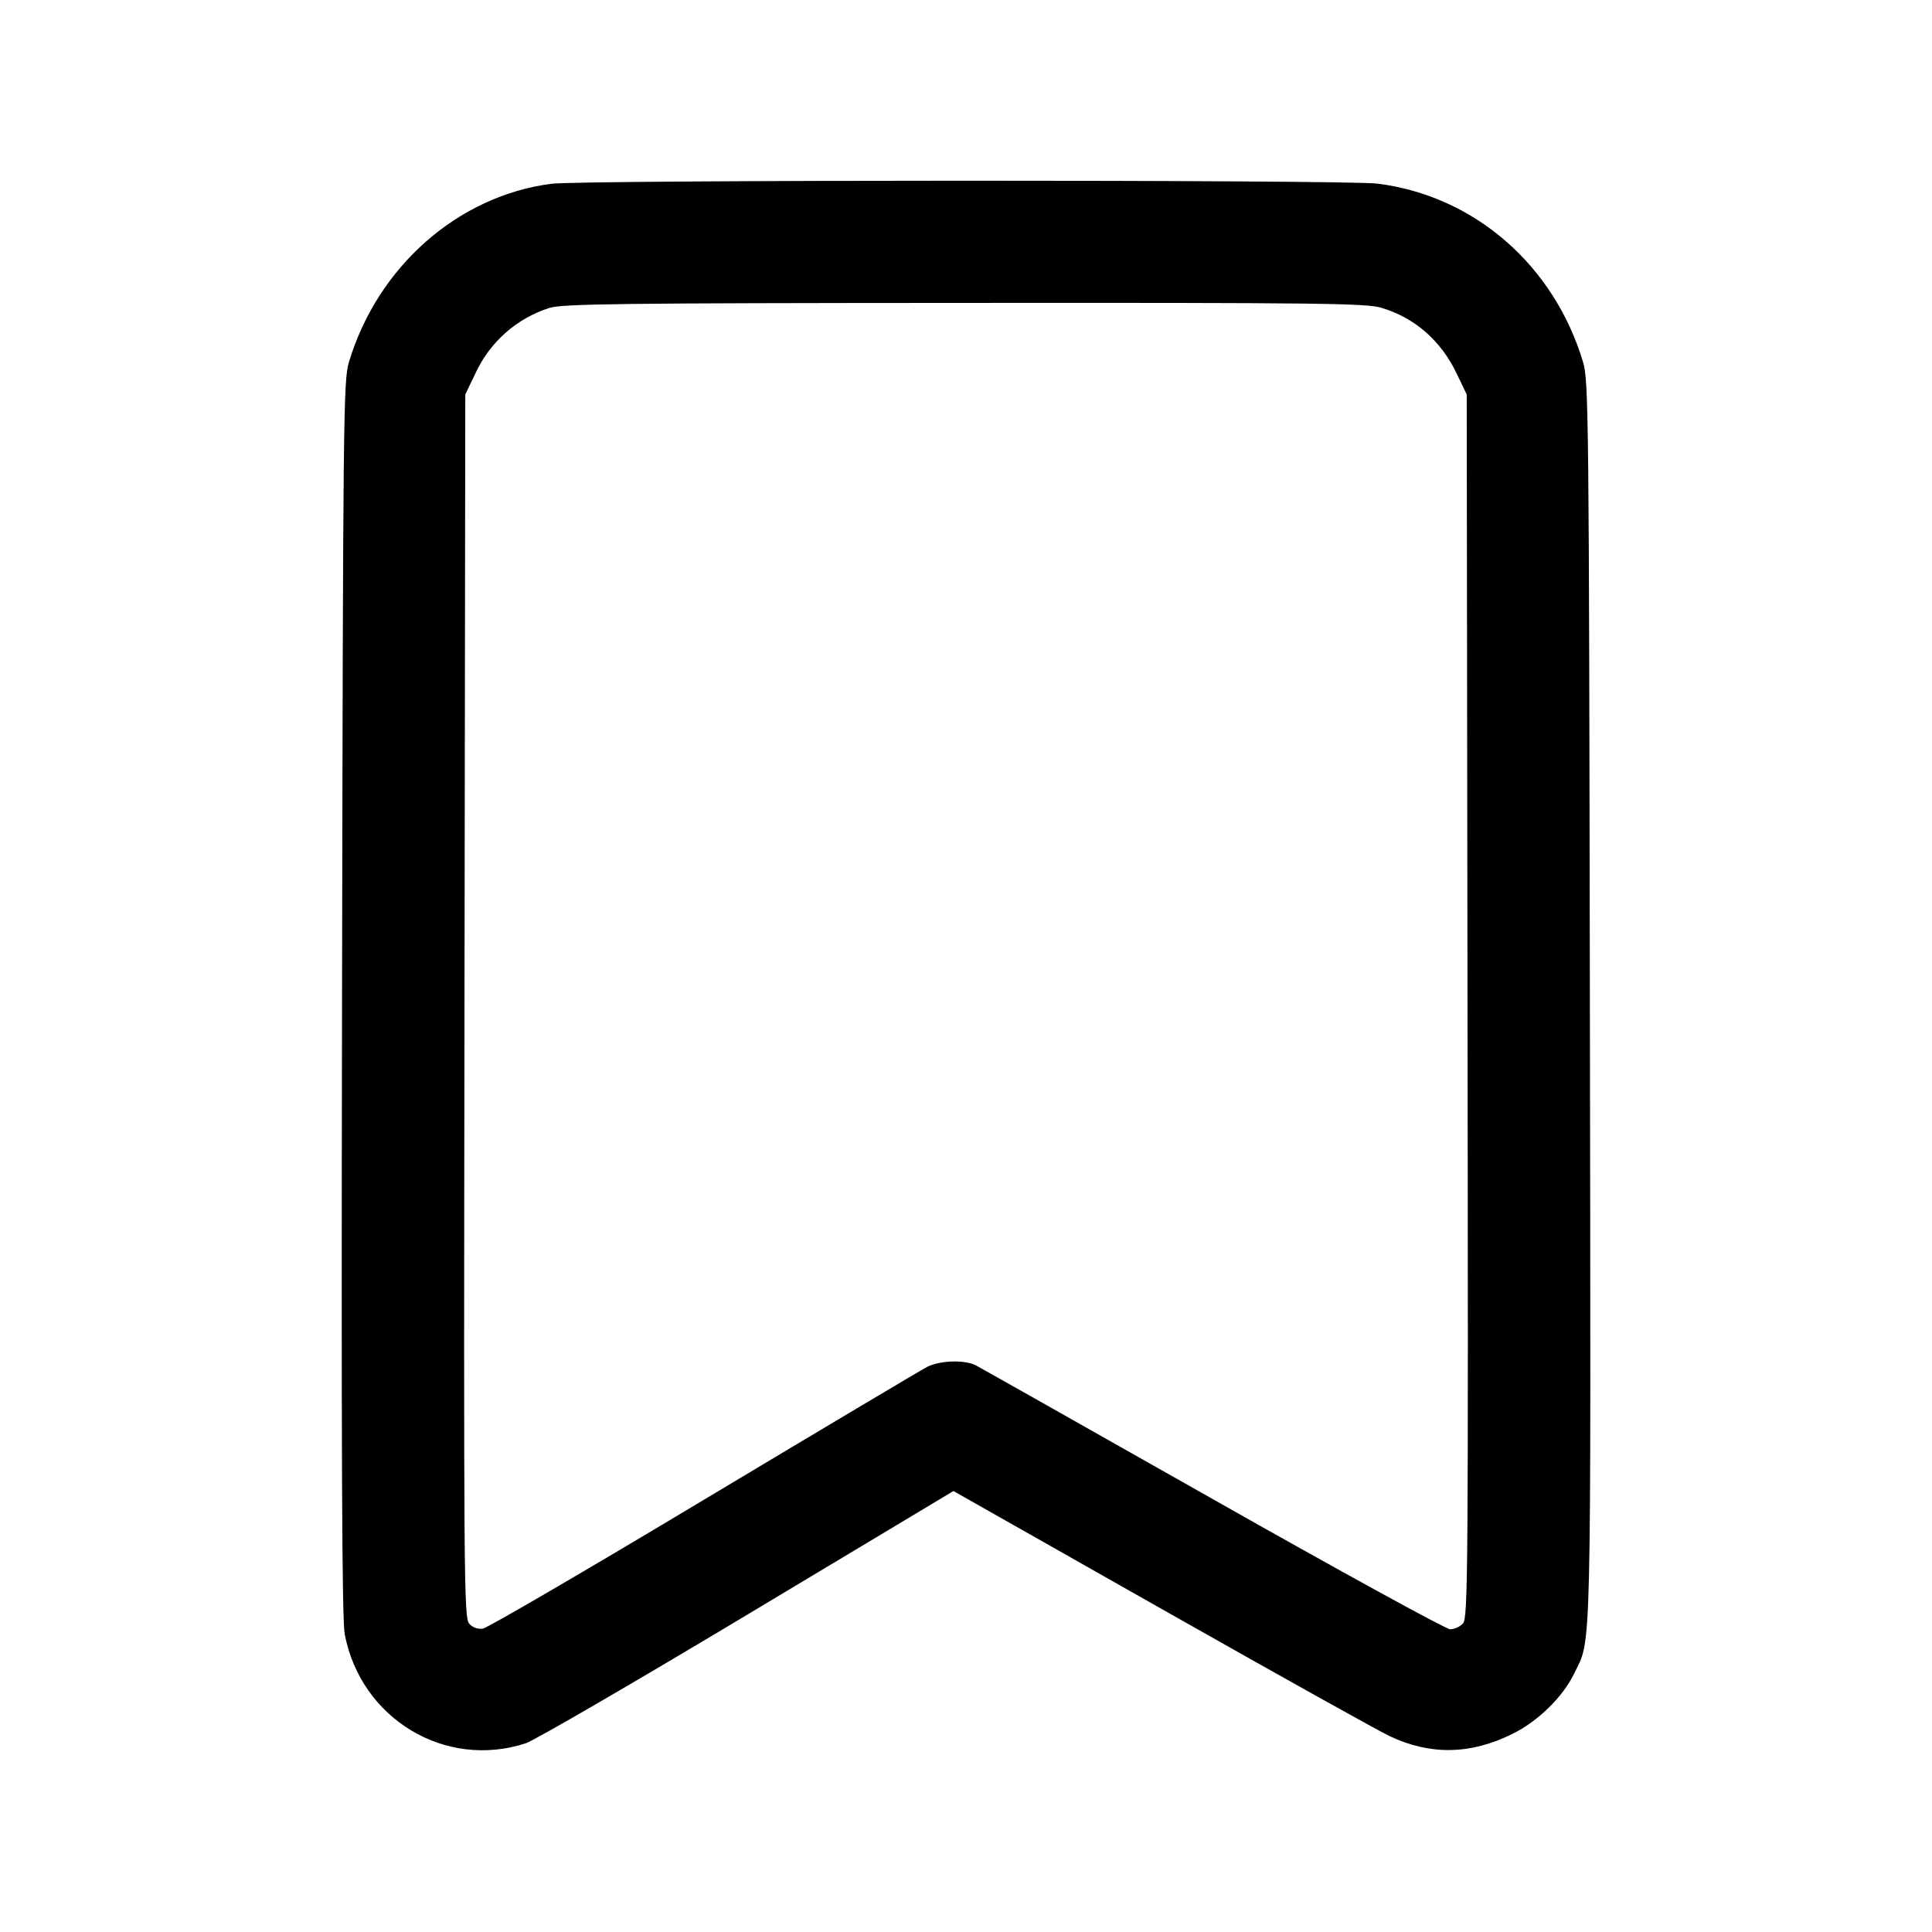
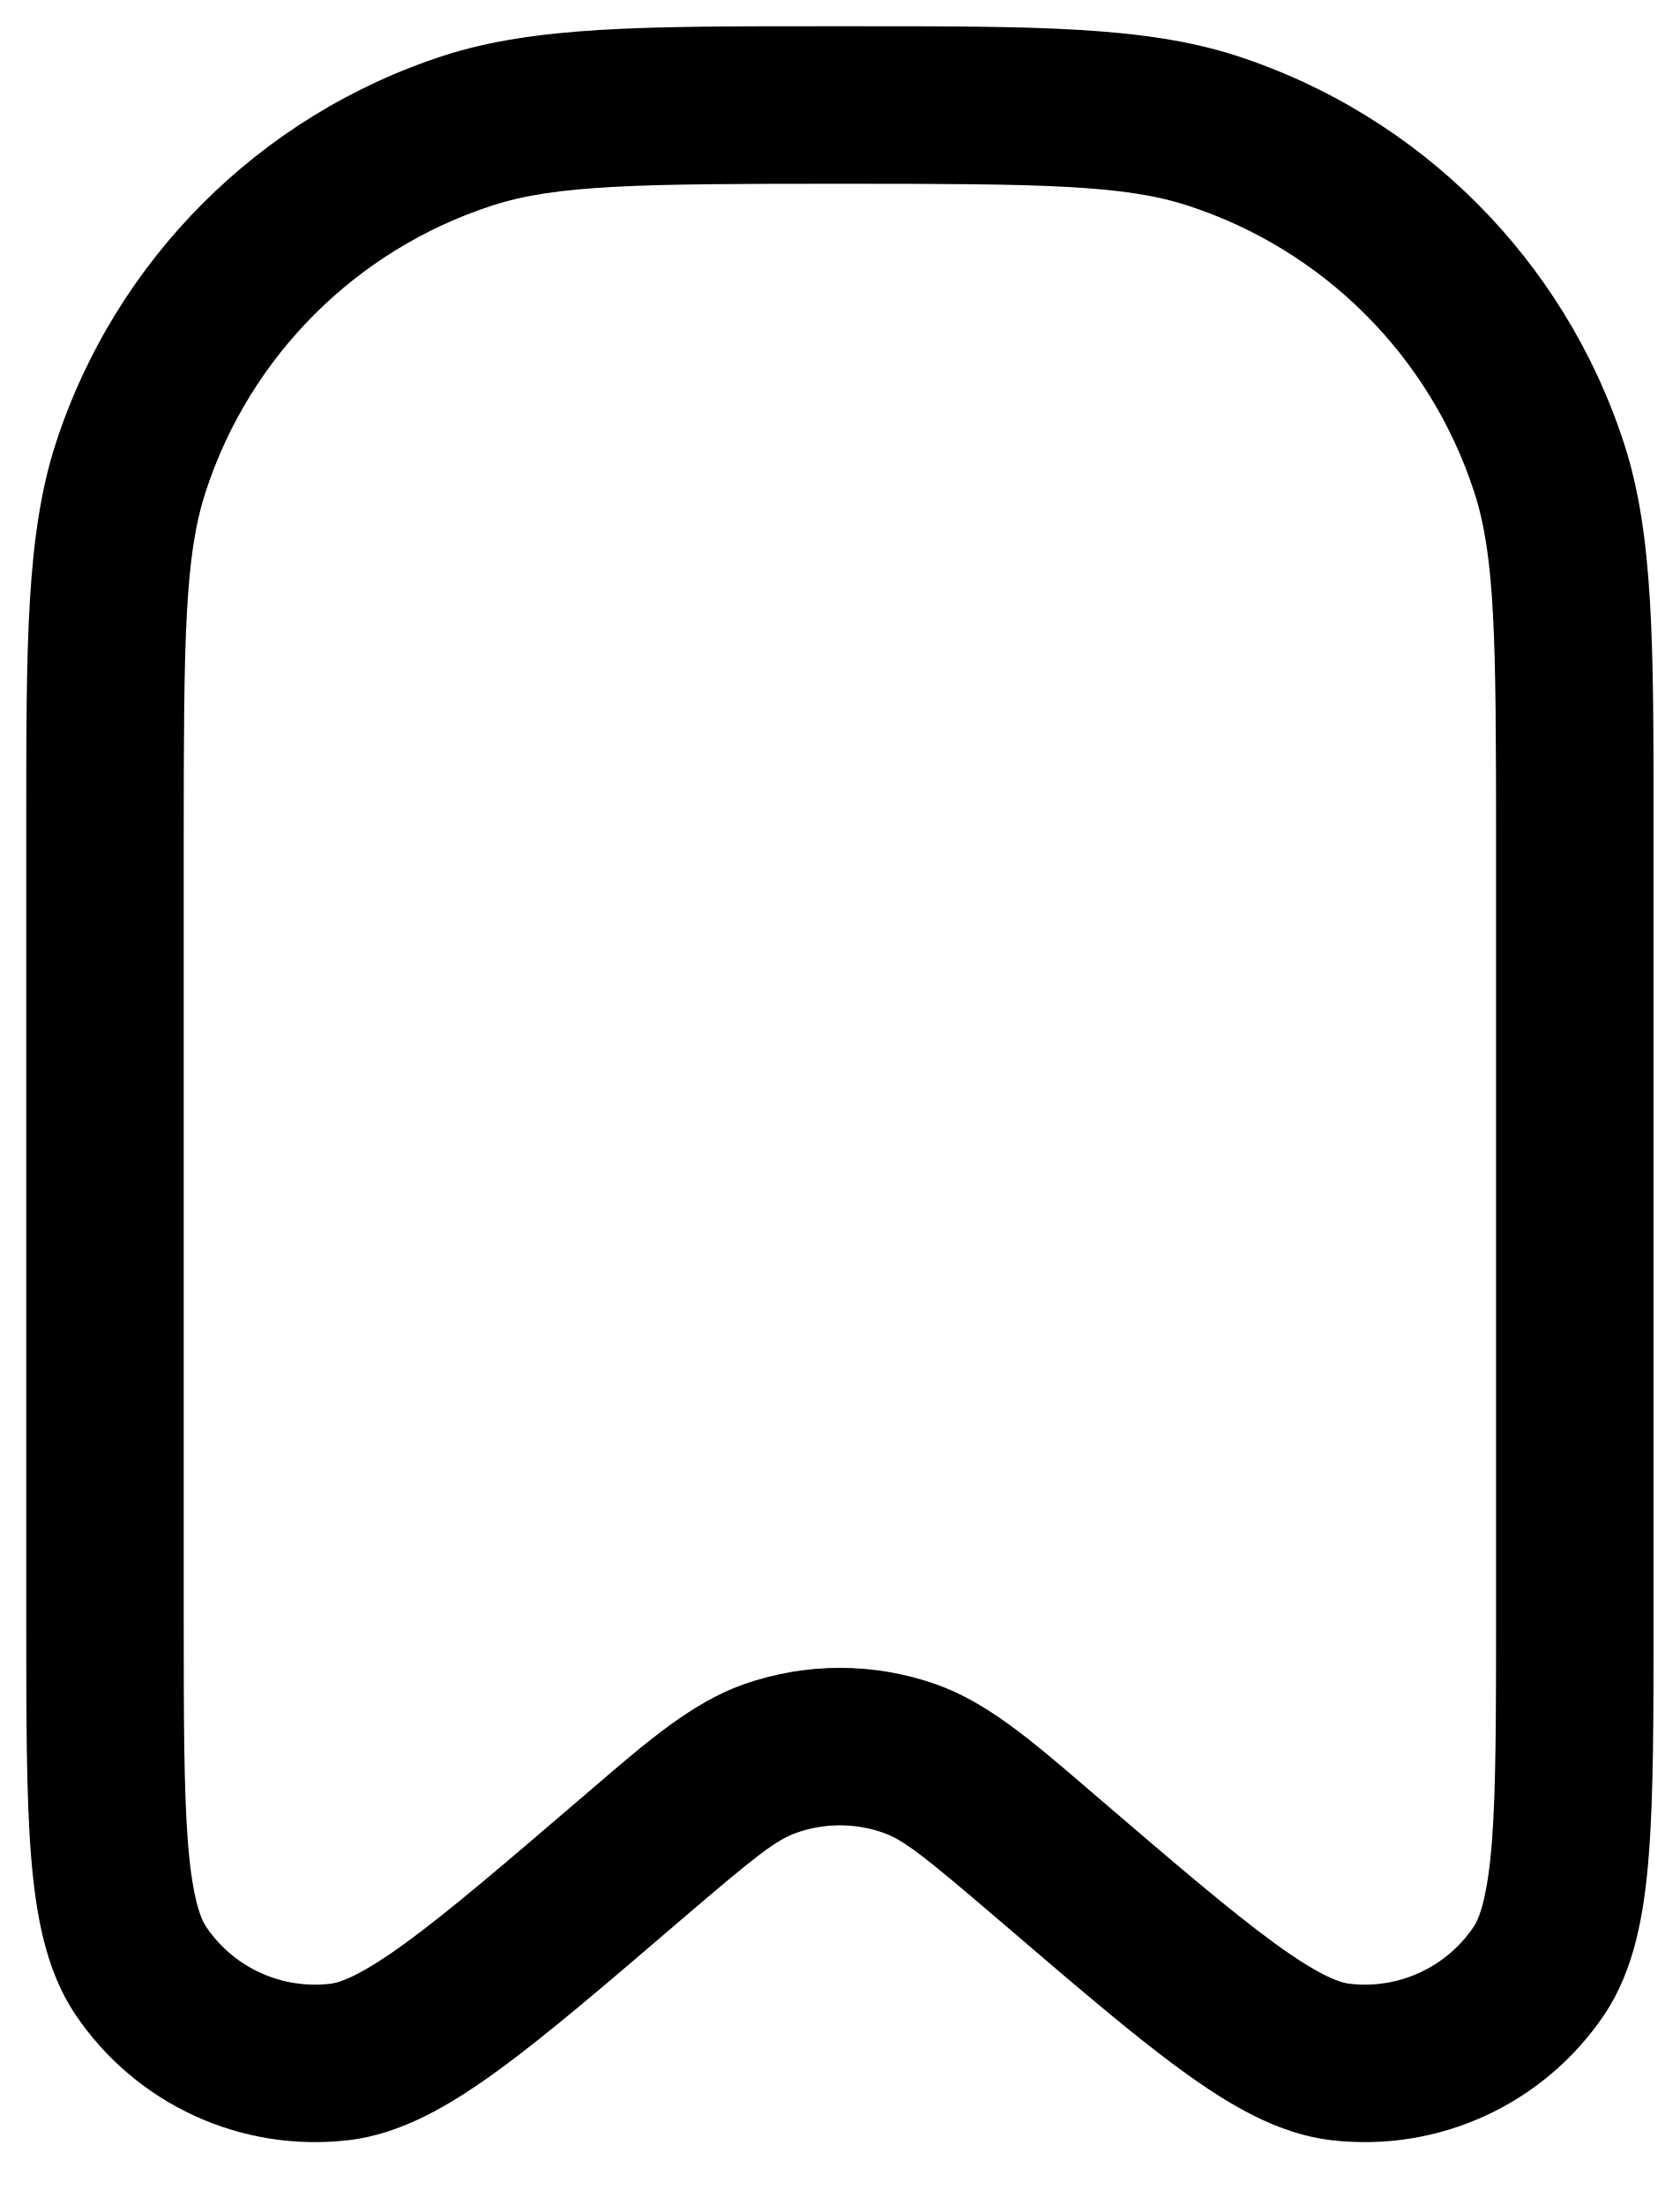
- <svg xmlns="http://www.w3.org/2000/svg" viewBox="0 0 24 24">
-   <path d="M6.848 2.283C5.687 2.434 4.69 3.313 4.334 4.5c-.068.227-.073.664-.085 7.9-.01 5.634-.001 7.723.033 7.9.201 1.052 1.249 1.684 2.251 1.355.106-.035 1.344-.754 2.752-1.598l2.559-1.535 2.588 1.466c1.423.806 2.698 1.517 2.833 1.58.507.238 1.001.229 1.521-.028.318-.156.628-.459.768-.749.219-.453.209-.011.196-8.355-.011-7.273-.016-7.709-.084-7.936-.362-1.208-1.352-2.068-2.555-2.219-.395-.049-9.881-.048-10.263.002m10.311 1.54c.414.123.741.408.936.817l.125.26.01 7.597c.01 7.035.006 7.601-.056 7.67a.247.247 0 0 1-.159.073c-.05 0-1.375-.726-2.943-1.614-1.569-.887-2.895-1.637-2.948-1.664-.137-.073-.447-.063-.607.018-.075.039-1.325.783-2.777 1.653-1.452.871-2.685 1.59-2.741 1.598a.189.189 0 0 1-.17-.061c-.066-.073-.069-.511-.059-7.673L5.78 4.9l.125-.26a1.52 1.52 0 0 1 .92-.815c.168-.051.869-.06 5.158-.062 4.417-.003 4.986.004 5.176.06" fill-rule="evenodd" />
+ <svg xmlns="http://www.w3.org/2000/svg" viewBox="0 0 16 21">
+   <path fill-rule="evenodd" clip-rule="evenodd" d="M7.838 0.25C6.132 0.25 5.091 0.25 4.223 0.531C2.473 1.1 1.1 2.473 0.531 4.223C0.25 5.091 0.25 6.132 0.25 7.838L0.25 15.421C0.25 16.351 0.25 17.094 0.295 17.666C0.34 18.23 0.434 18.765 0.72 19.189C1.295 20.041 2.296 20.501 3.316 20.383C3.825 20.325 4.292 20.048 4.749 19.715C5.213 19.377 5.777 18.893 6.483 18.288L6.509 18.266C7.2 17.674 7.396 17.522 7.584 17.456C7.853 17.36 8.147 17.36 8.416 17.456C8.604 17.522 8.8 17.674 9.491 18.266L9.517 18.288C10.223 18.893 10.787 19.377 11.251 19.715C11.708 20.048 12.175 20.325 12.684 20.383C13.704 20.501 14.705 20.041 15.28 19.189C15.566 18.765 15.661 18.23 15.705 17.666C15.75 17.094 15.75 16.351 15.75 15.421L15.75 7.838C15.75 6.132 15.751 5.091 15.469 4.223C14.9 2.473 13.527 1.1 11.777 0.531C10.909 0.25 9.868 0.25 8.162 0.25H7.838ZM4.687 1.958C5.298 1.759 6.08 1.75 8 1.75C9.92 1.75 10.702 1.759 11.313 1.958C12.607 2.378 13.622 3.393 14.042 4.687C14.241 5.298 14.25 6.08 14.25 8V15.387C14.25 16.359 14.249 17.043 14.21 17.549C14.168 18.07 14.092 18.268 14.036 18.351C13.775 18.738 13.32 18.947 12.856 18.893C12.757 18.882 12.557 18.811 12.135 18.503C11.725 18.204 11.205 17.759 10.467 17.127L10.368 17.042C9.826 16.576 9.403 16.213 8.916 16.041C8.323 15.832 7.677 15.832 7.084 16.041C6.597 16.213 6.174 16.576 5.632 17.042L5.533 17.127C4.795 17.759 4.276 18.204 3.865 18.503C3.443 18.811 3.243 18.882 3.144 18.893C2.68 18.947 2.225 18.738 1.964 18.351C1.908 18.268 1.832 18.07 1.79 17.549C1.751 17.043 1.75 16.359 1.75 15.387V8C1.75 6.08 1.759 5.298 1.958 4.687C2.378 3.393 3.393 2.378 4.687 1.958Z" />
</svg>
